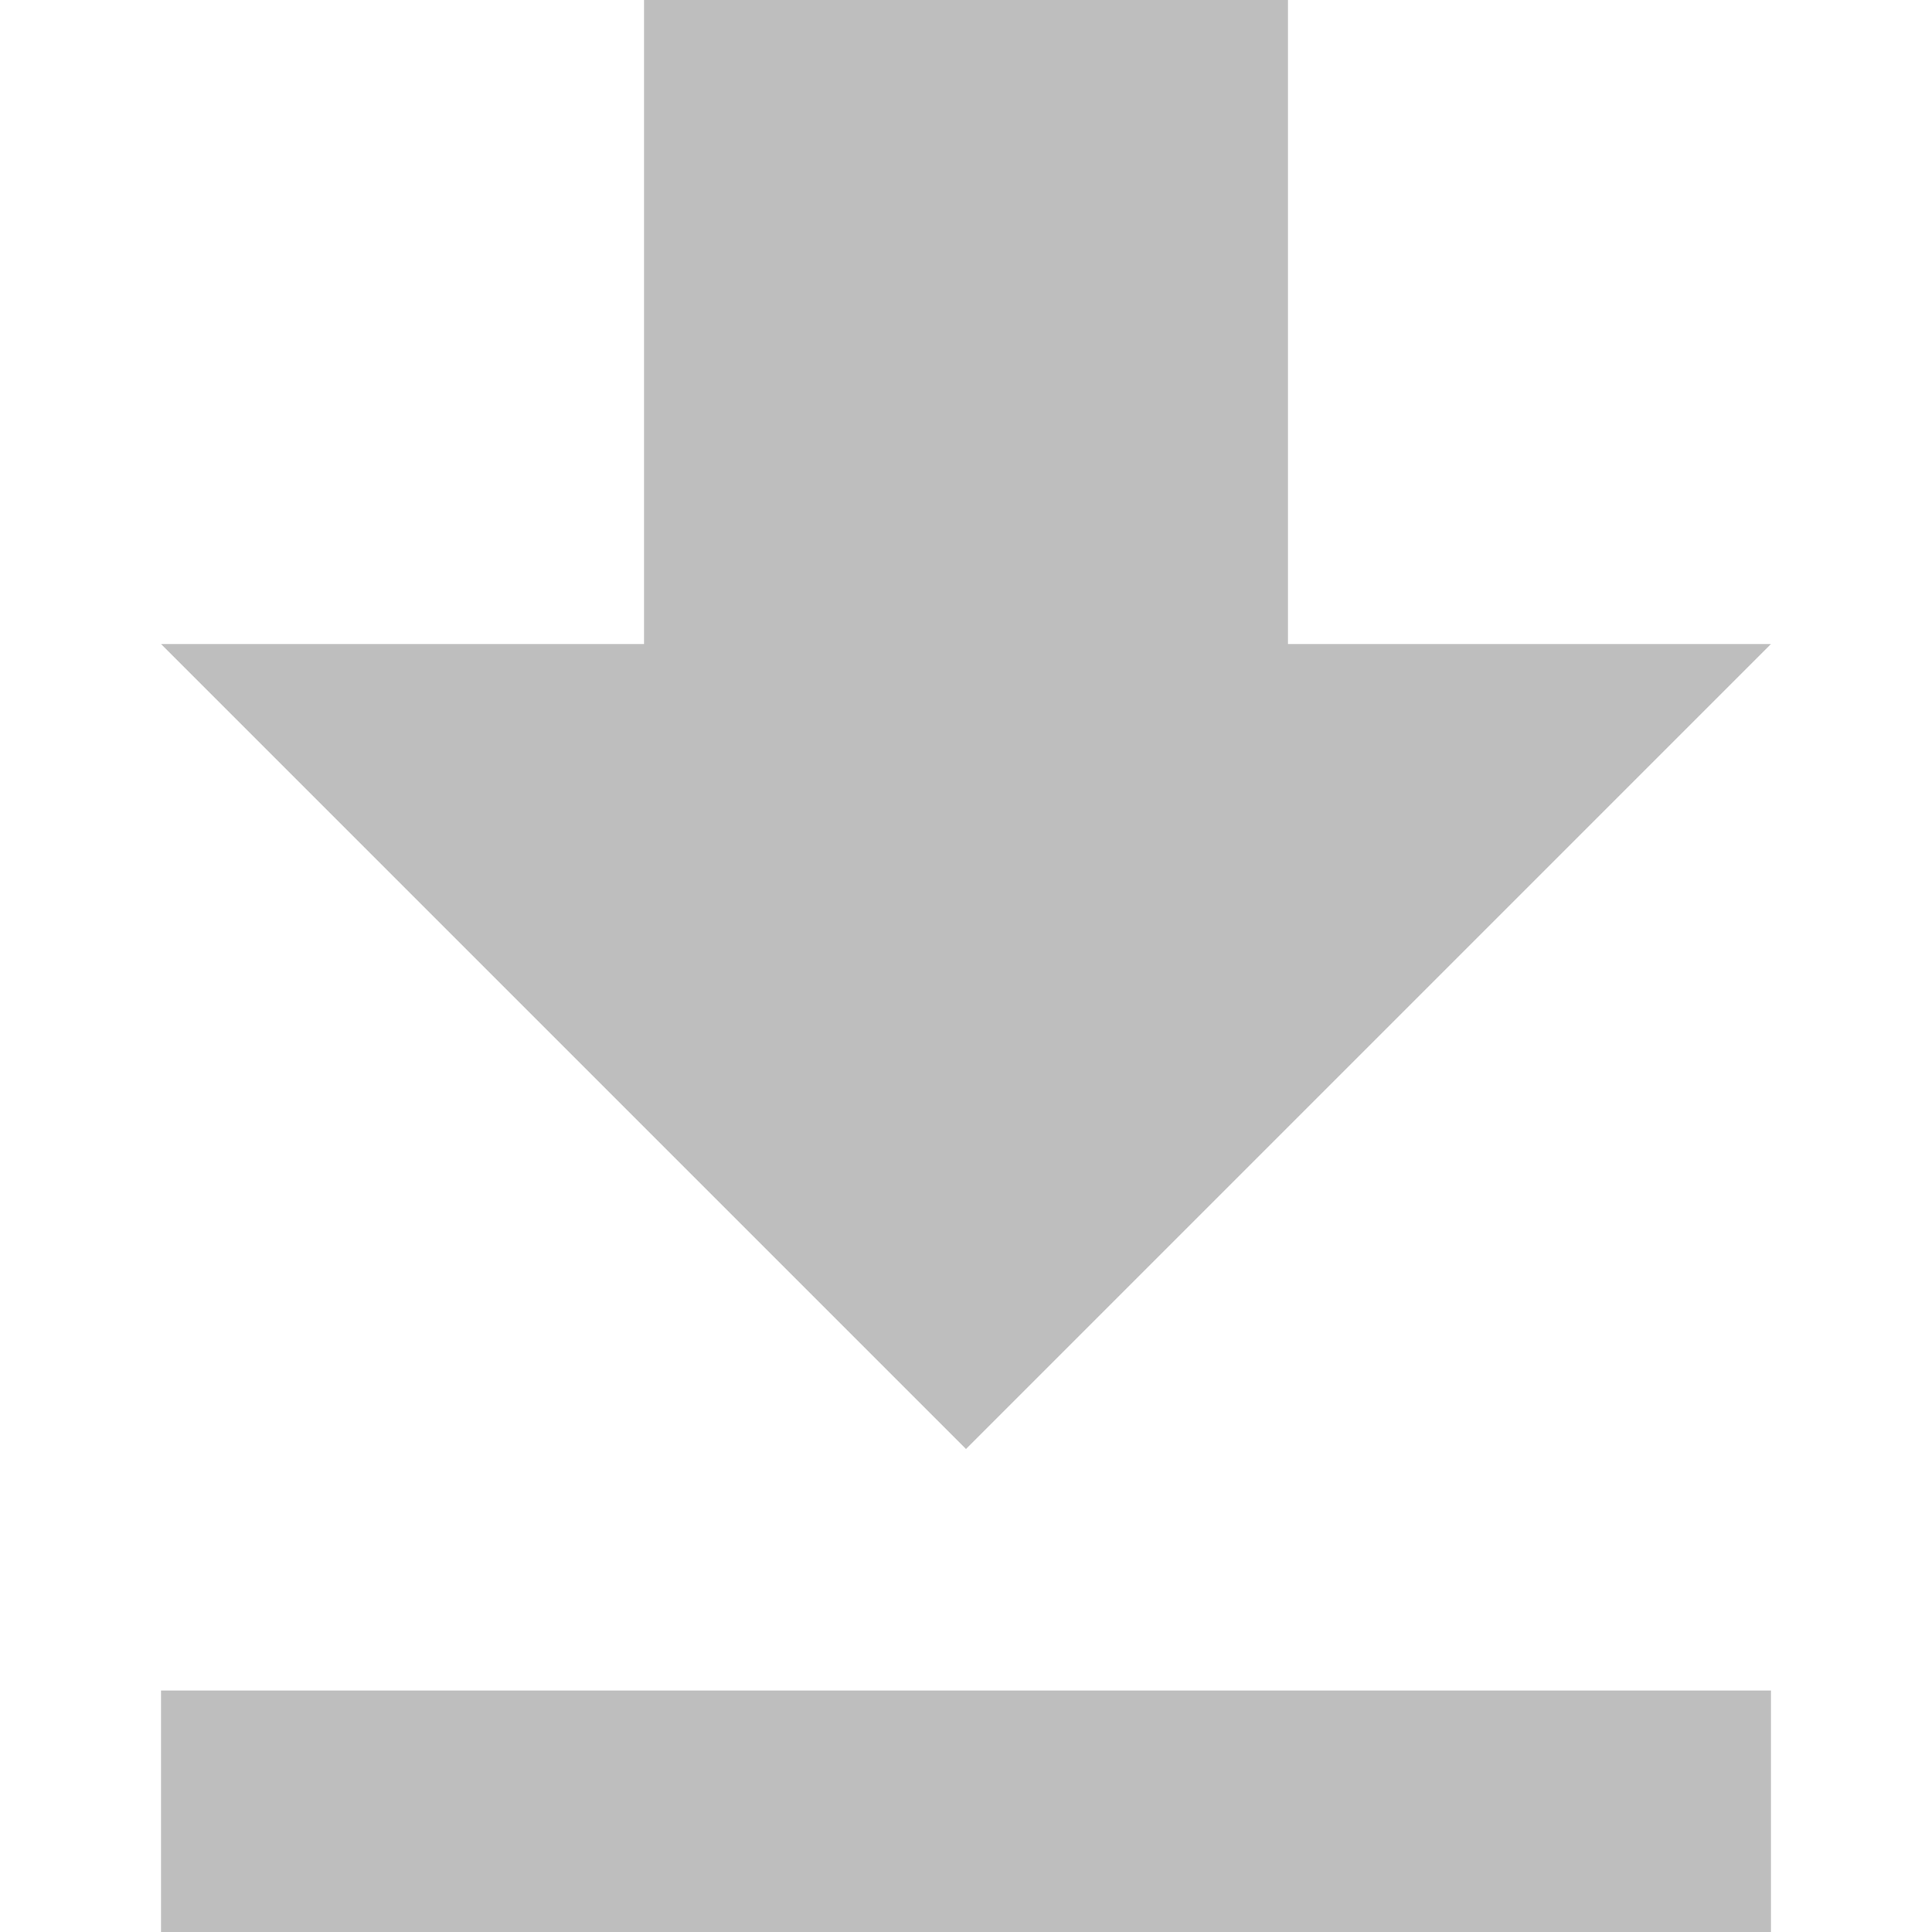
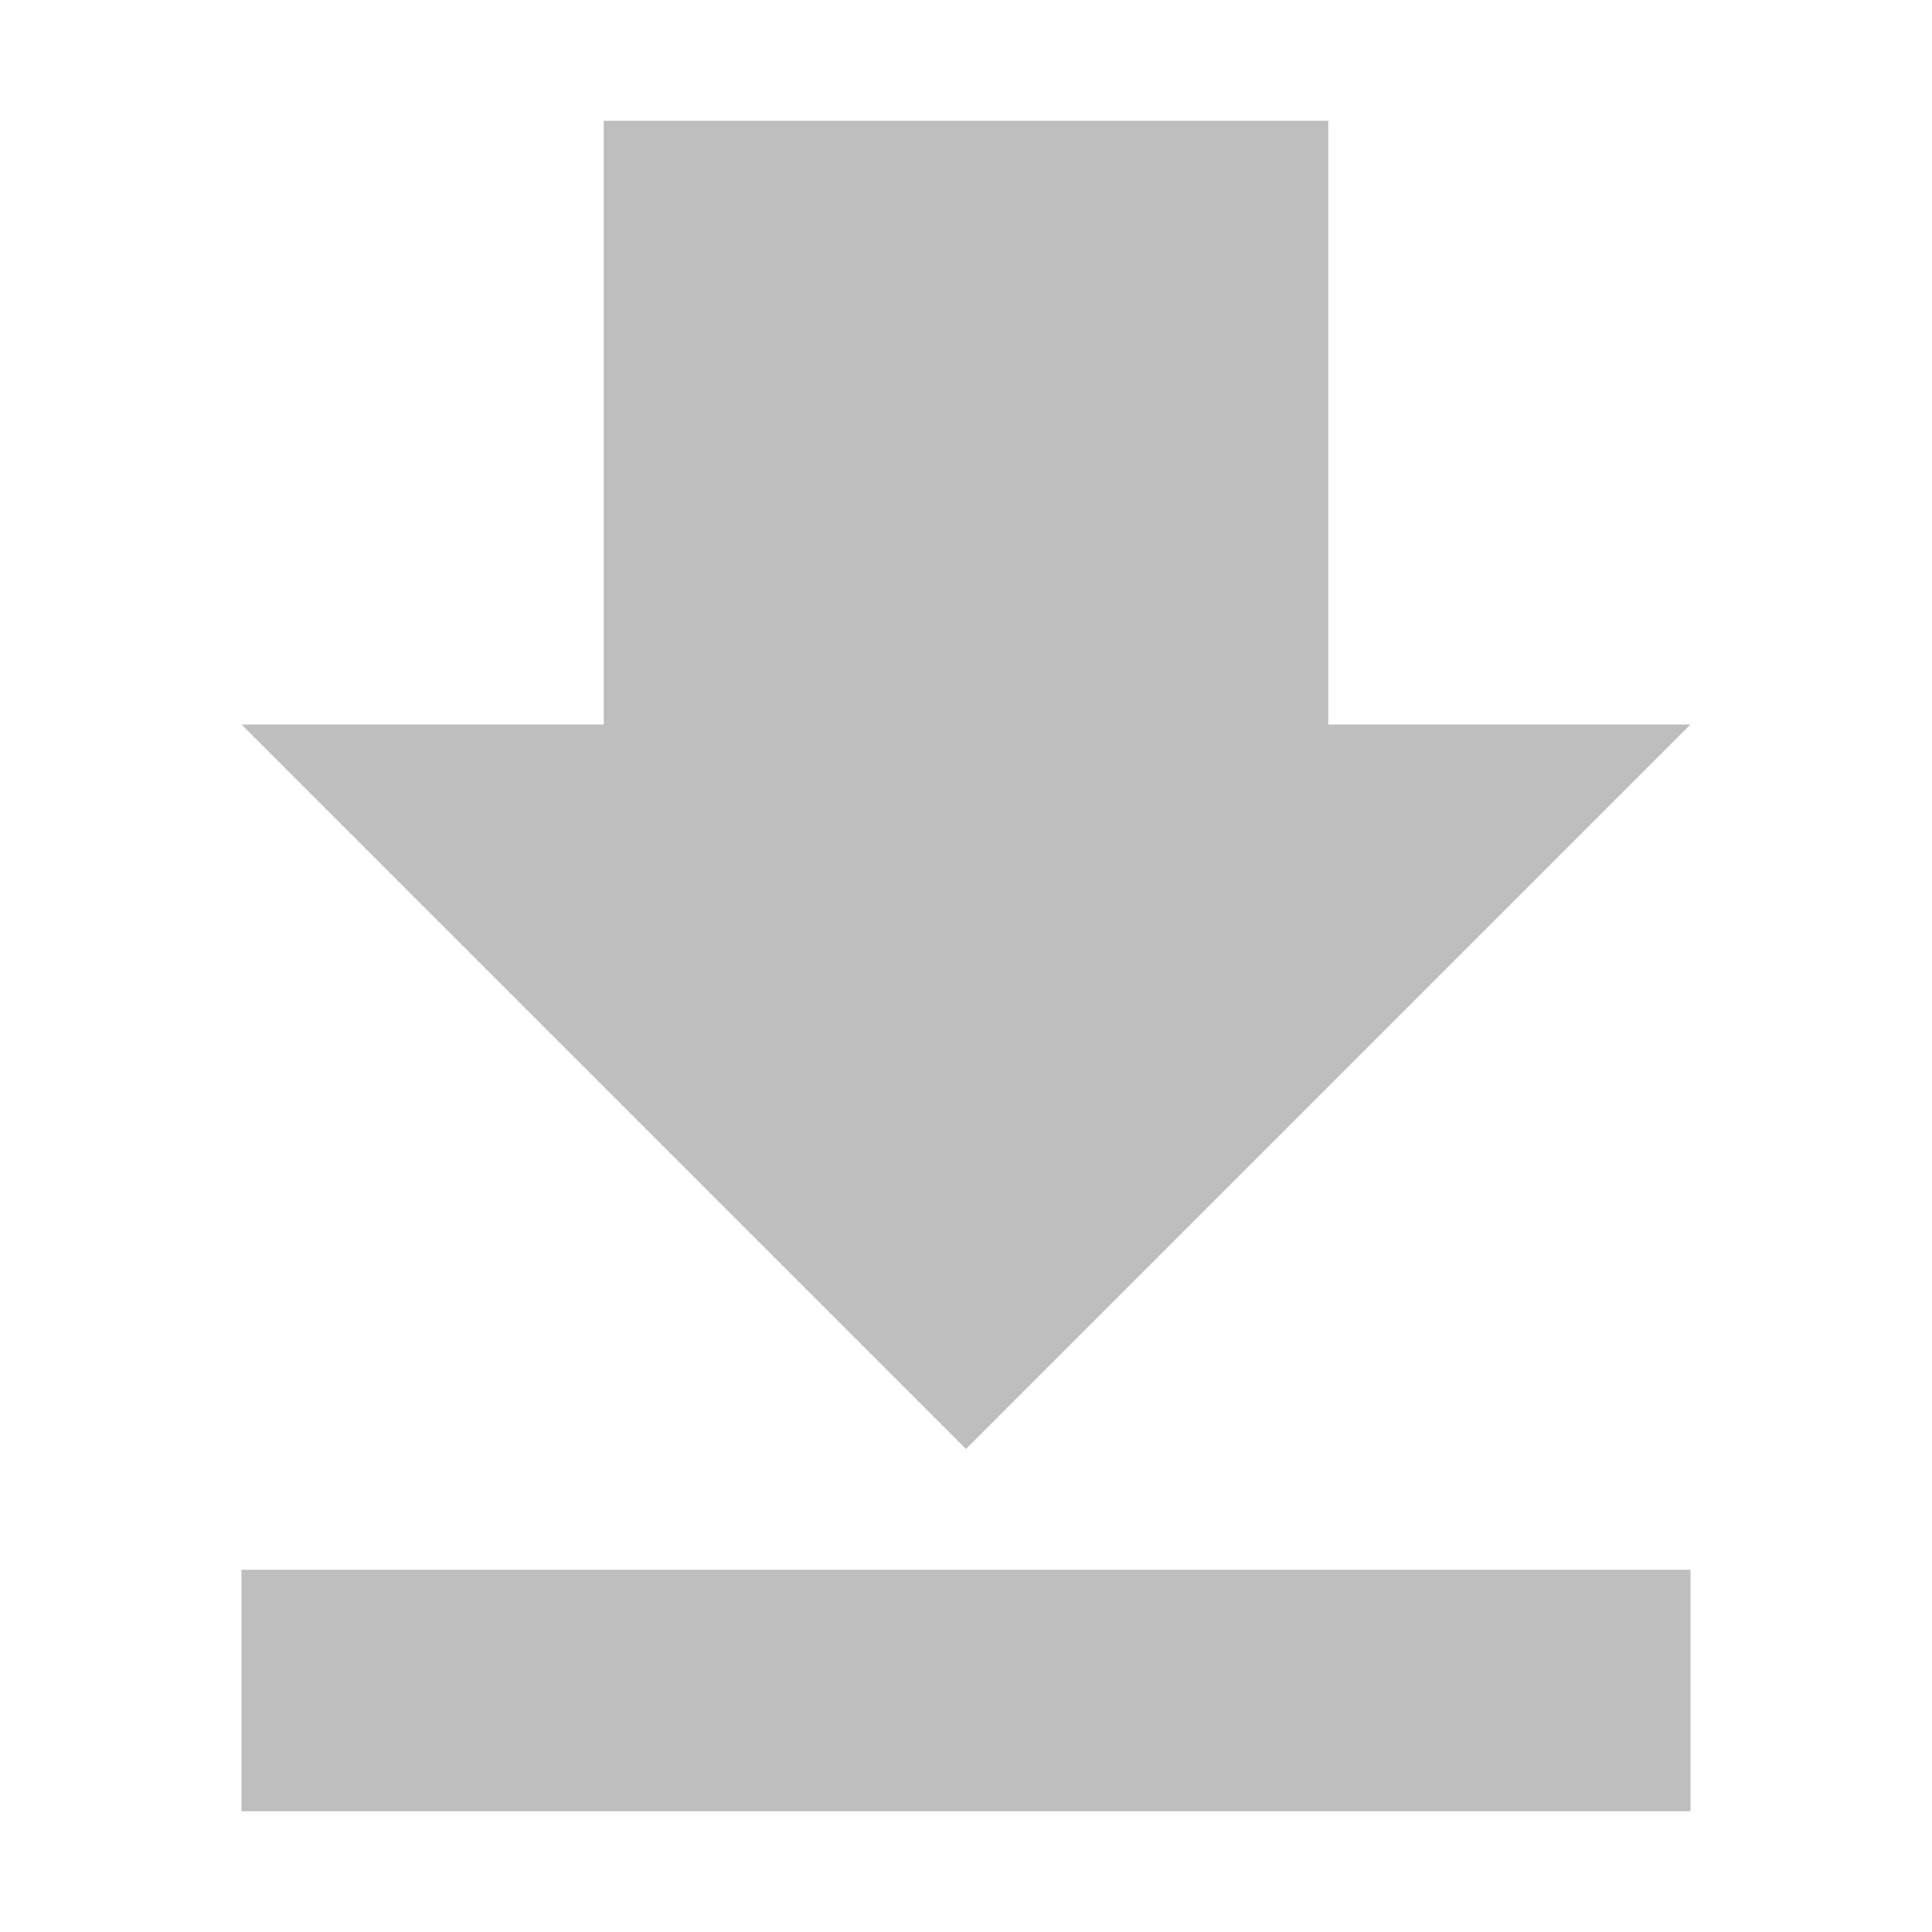
- <svg xmlns="http://www.w3.org/2000/svg" width="24" height="24" viewBox="0 0 24 24" id="svg2" version="1.1">
+ <svg xmlns="http://www.w3.org/2000/svg" width="16" height="16" viewBox="0 0 16 16" id="svg2" version="1.1">
  <defs id="defs10" />
-   <path d="M 22,8 16,8 16,0 8,0 8,8 2,8 12,18 Z m -20,13 0,3 20,0 0,-3 z" id="path4" style="fill:#bebebe;fill-opacity:1" />
+   <path d="M 14,6 11,6 11,1 5,1 5,6 2,6 8,12 Z m -12,7 0,2 12,0 0,-2 z" id="path4" style="fill:#bebebe;fill-opacity:1" />
</svg>
